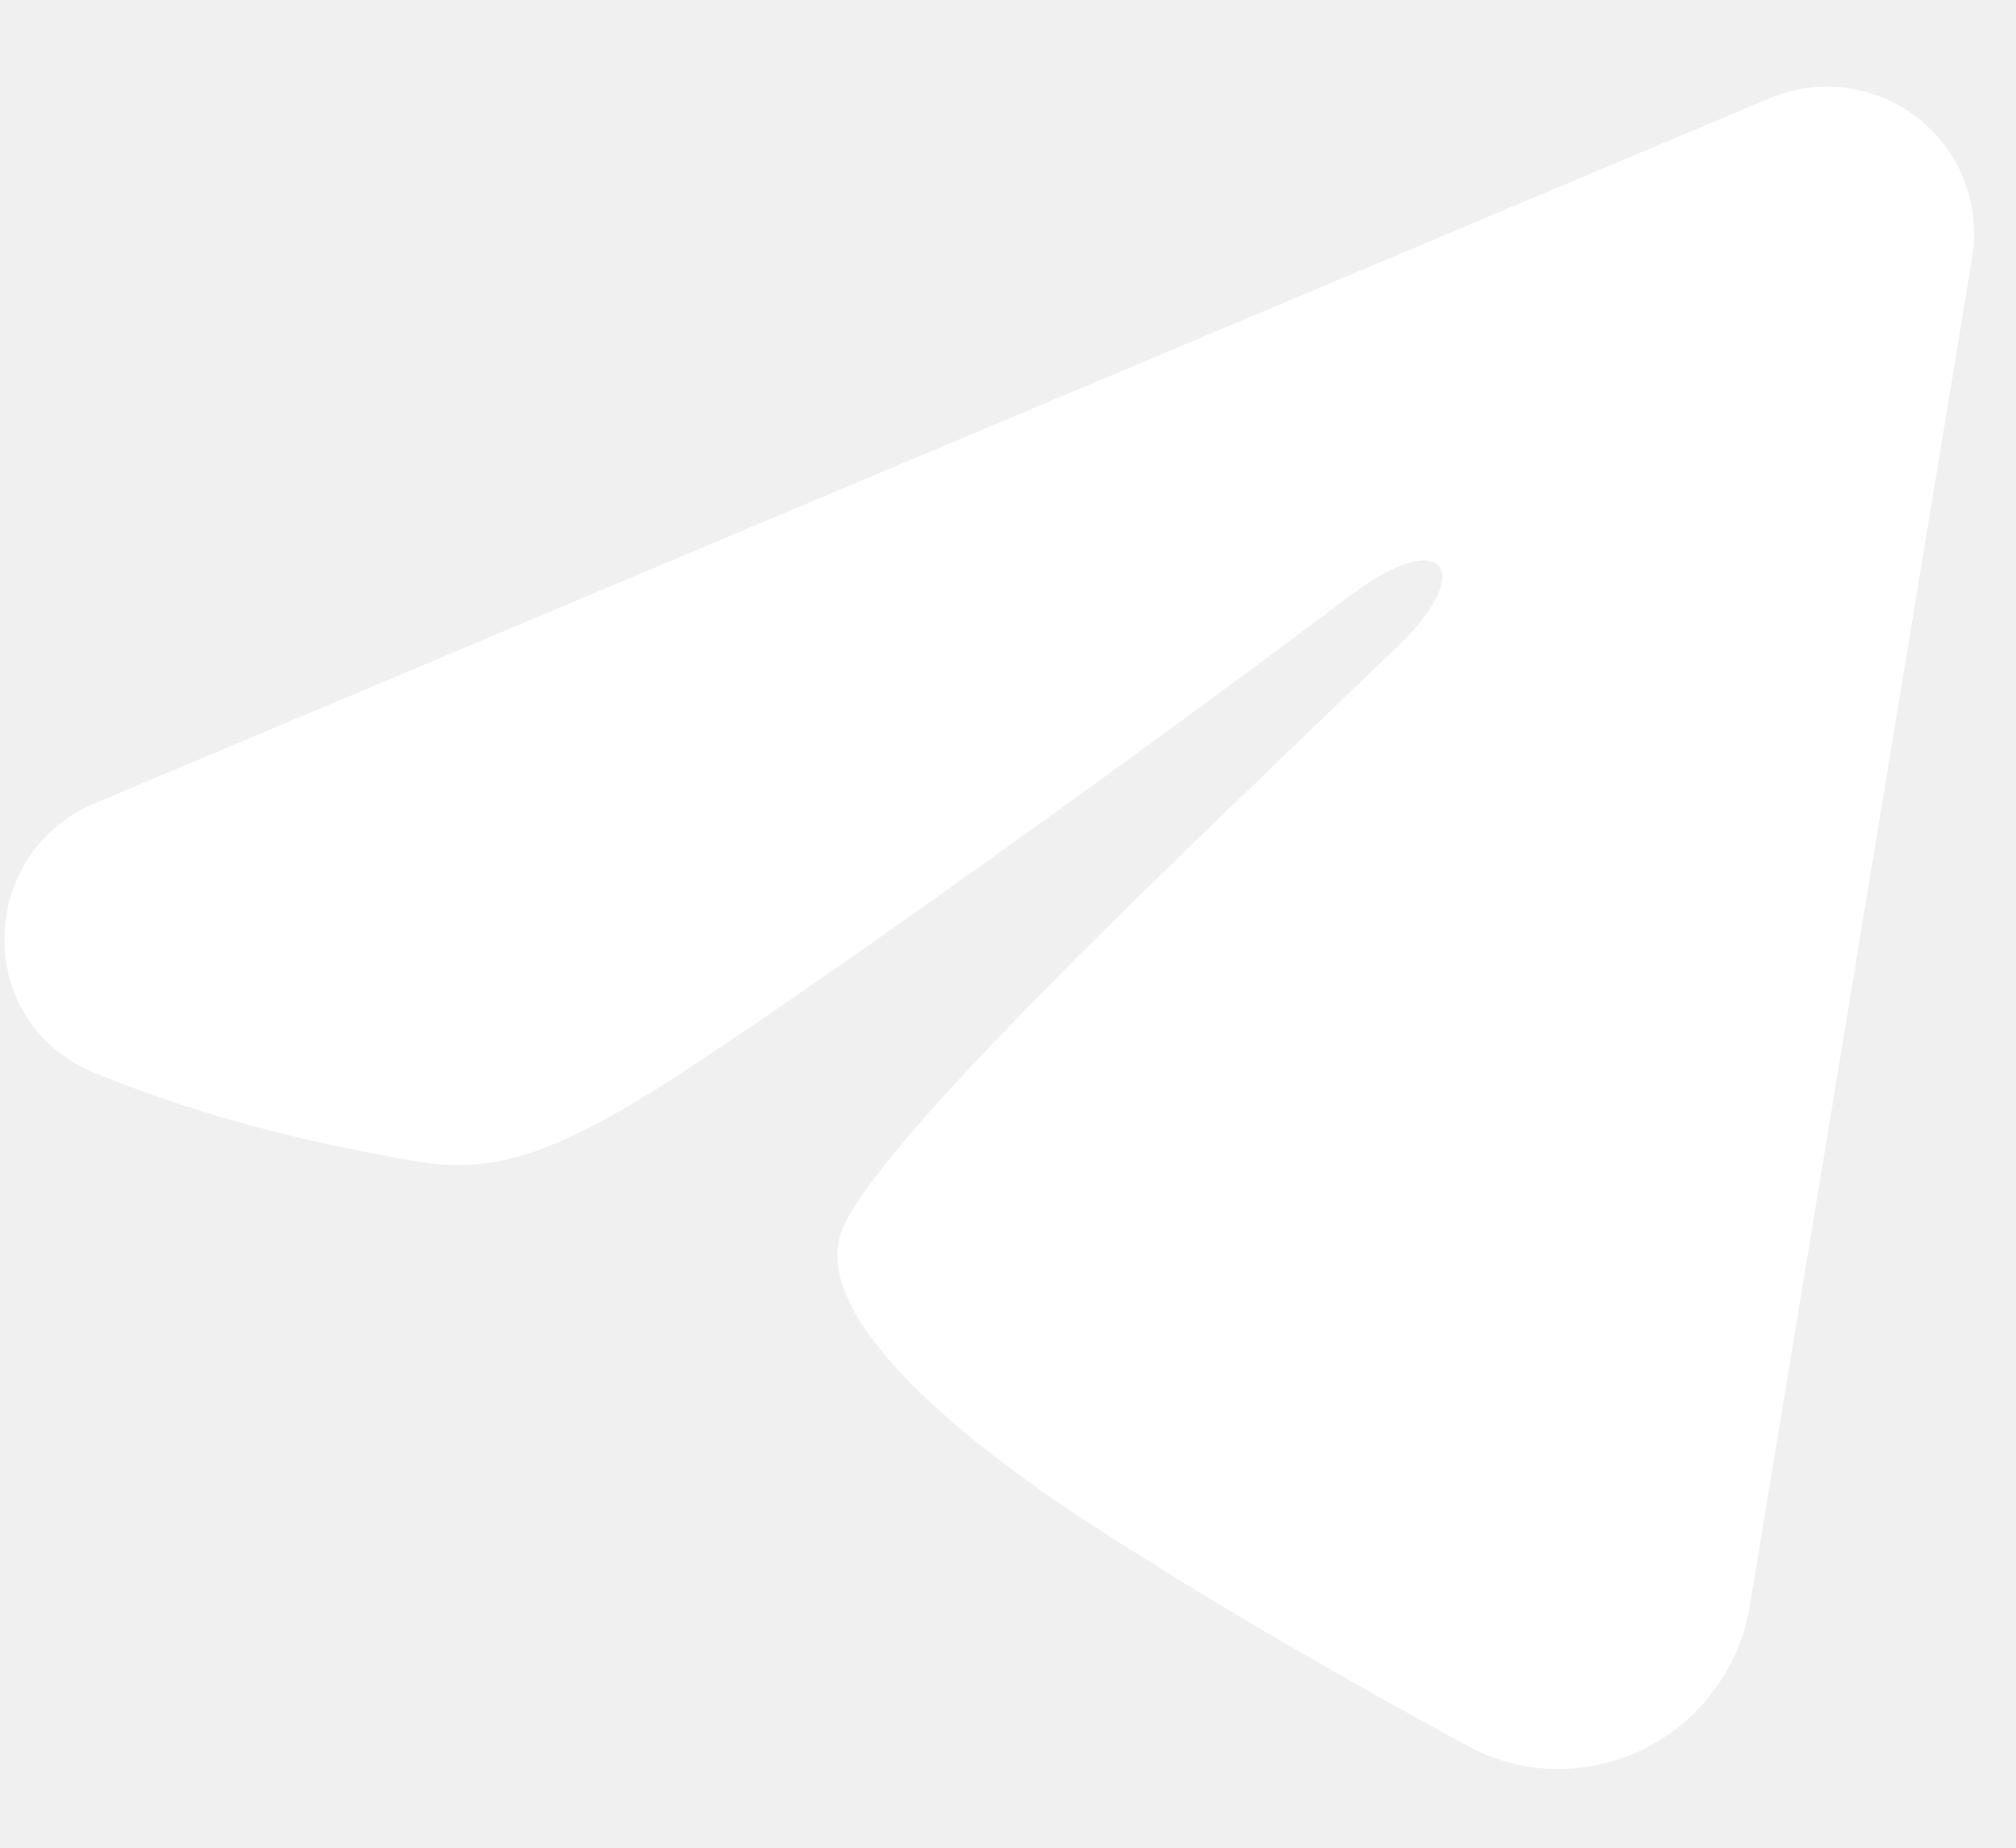
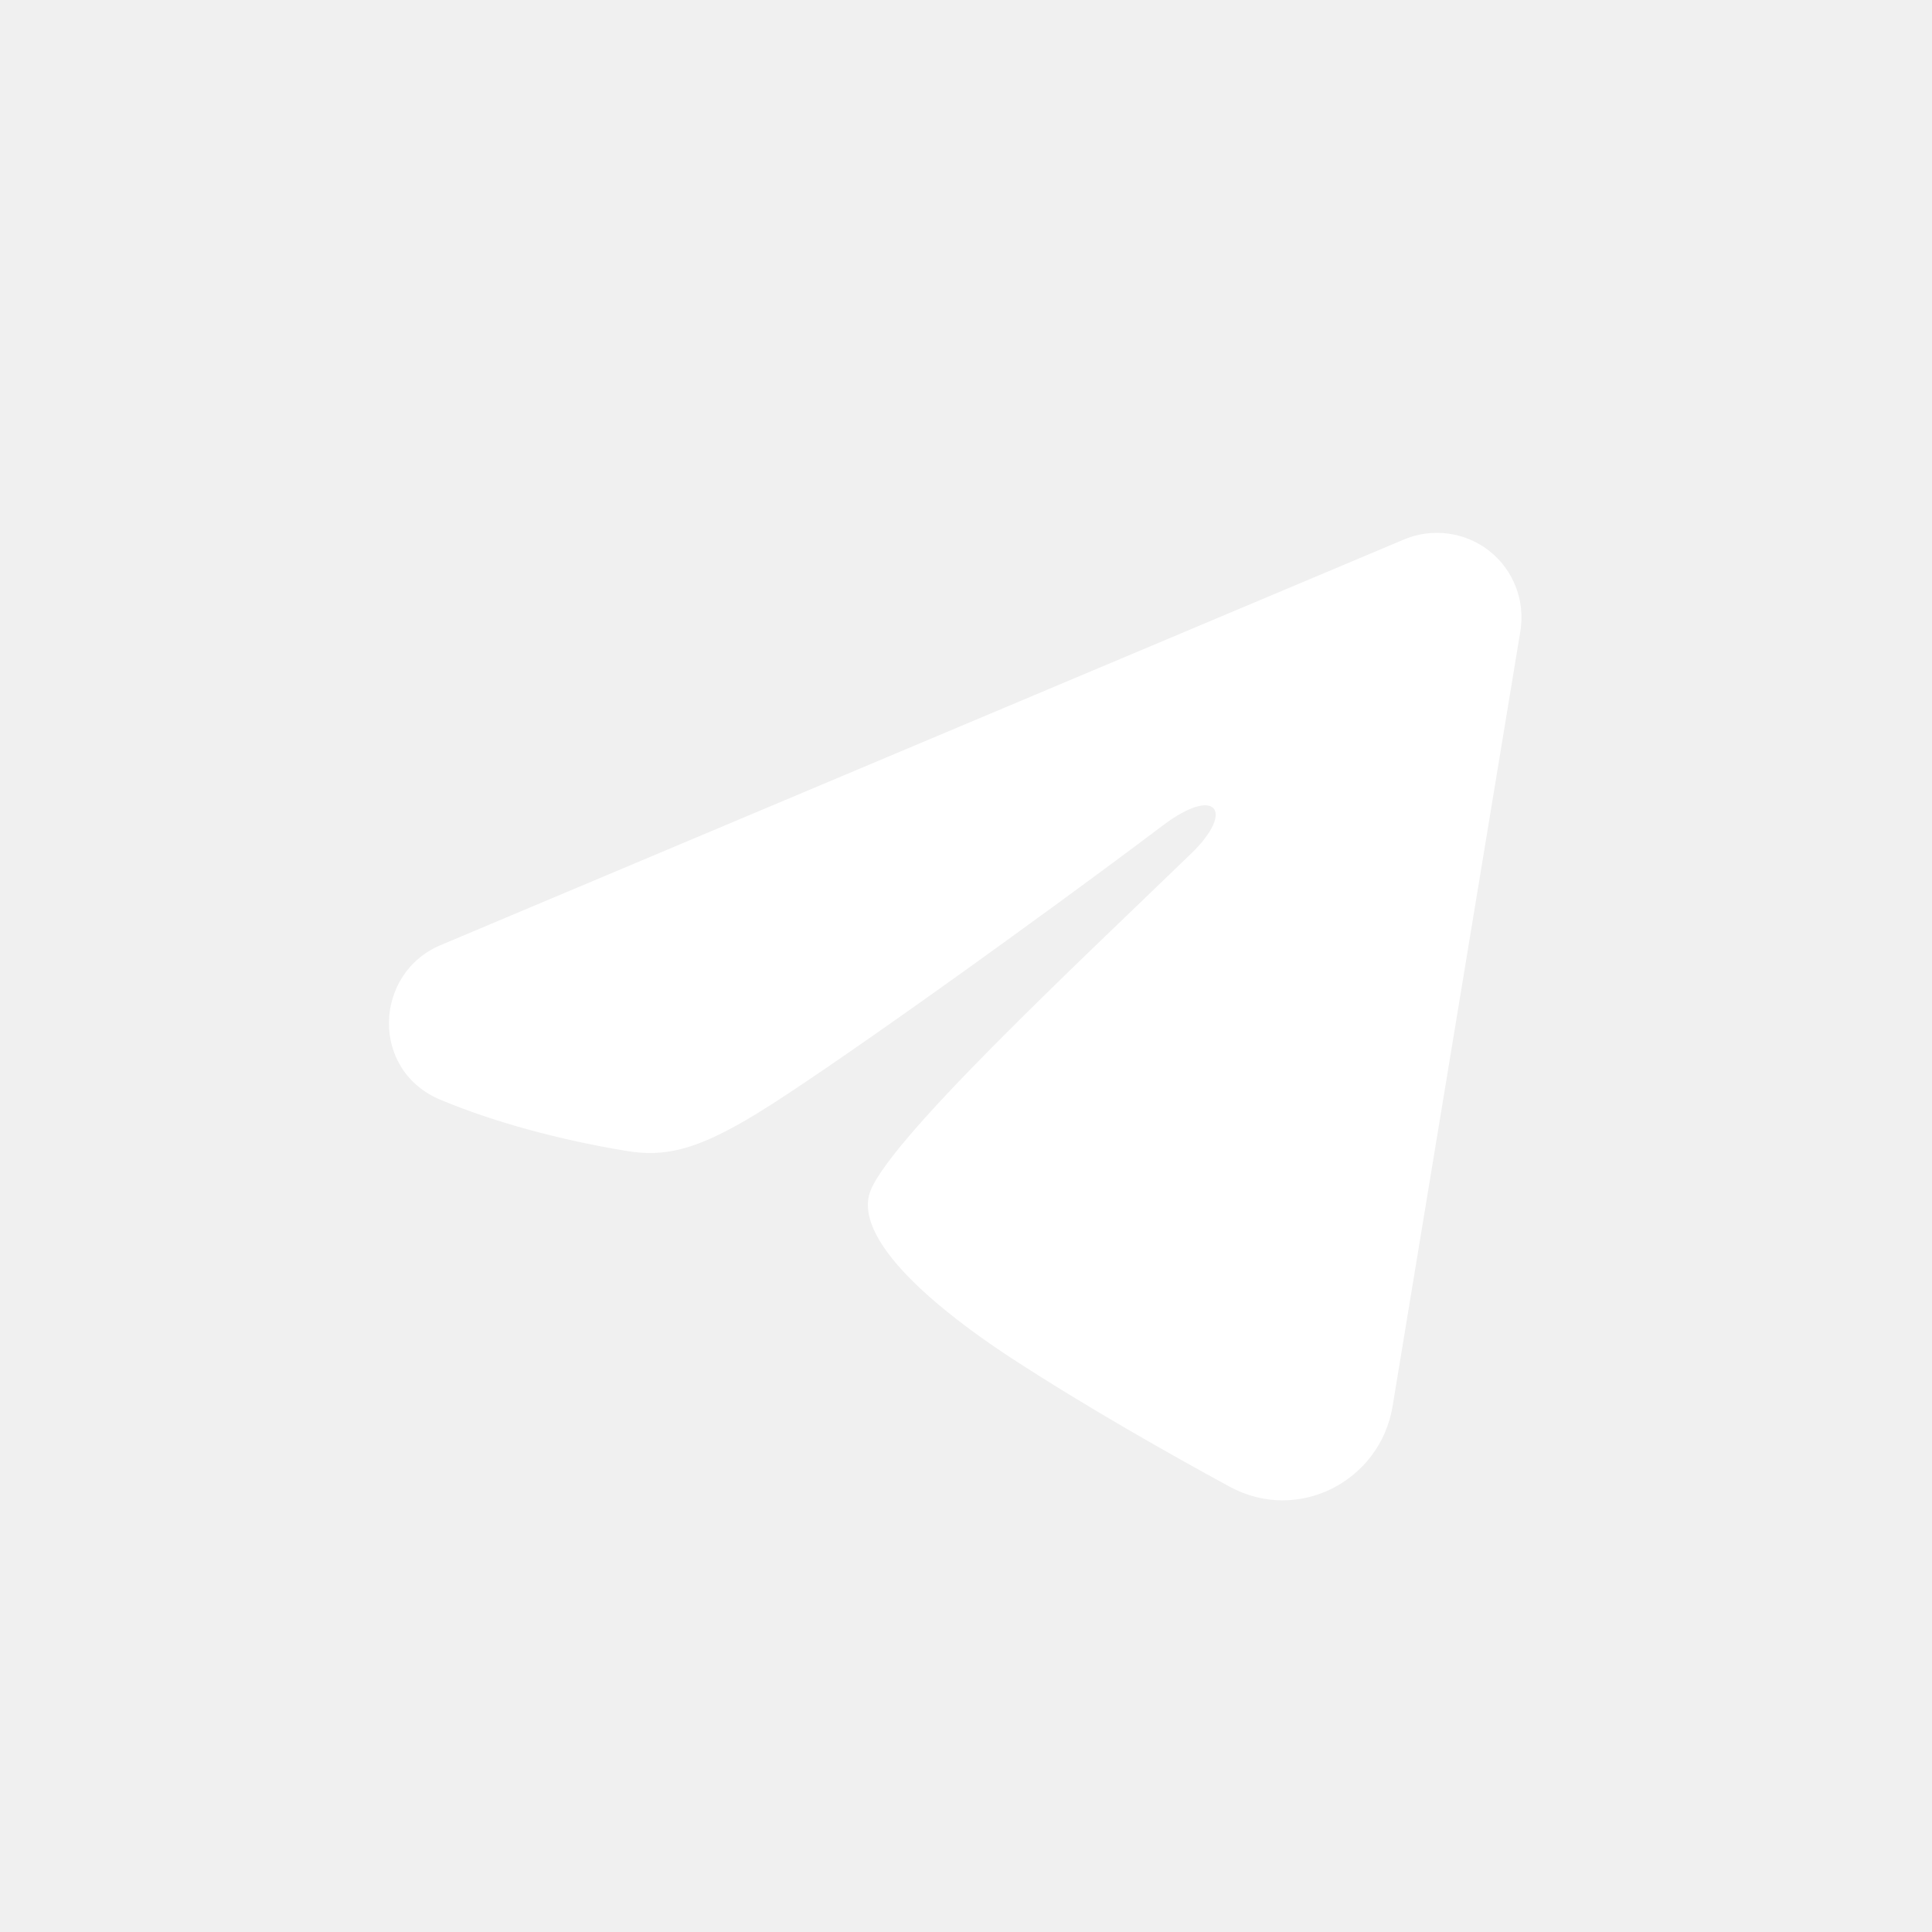
- <svg xmlns="http://www.w3.org/2000/svg" width="12" height="11" viewBox="0 0 12 11" fill="none">
-   <path fill-rule="evenodd" clip-rule="evenodd" d="M10.536 0.584C10.68 0.523 10.838 0.503 10.993 0.524C11.148 0.545 11.295 0.607 11.418 0.704C11.54 0.8 11.635 0.928 11.691 1.074C11.748 1.22 11.764 1.378 11.739 1.533L10.416 9.558C10.288 10.332 9.438 10.776 8.728 10.39C8.135 10.067 7.253 9.57 6.459 9.052C6.063 8.792 4.848 7.961 4.997 7.369C5.125 6.864 7.167 4.963 8.334 3.833C8.791 3.389 8.583 3.133 8.042 3.542C6.698 4.555 4.543 6.097 3.83 6.531C3.201 6.914 2.874 6.979 2.482 6.914C1.766 6.795 1.103 6.611 0.562 6.386C-0.17 6.083 -0.134 5.077 0.561 4.784L10.536 0.584Z" fill="white" />
+ <svg xmlns="http://www.w3.org/2000/svg" width="20" height="20" viewBox="0 0 20 20" fill="none">
+   <g clip-path="url(#clip0_7790_7388)">
+     <path fill-rule="evenodd" clip-rule="evenodd" d="M14.536 5.584C14.68 5.523 14.838 5.503 14.993 5.524C15.148 5.545 15.295 5.607 15.418 5.704C15.54 5.8 15.635 5.928 15.691 6.074C15.748 6.22 15.764 6.378 15.739 6.533L14.416 14.558C14.288 15.332 13.438 15.776 12.729 15.39C12.135 15.067 11.253 14.57 10.459 14.052C10.063 13.792 8.848 12.961 8.997 12.37C9.125 11.864 11.167 9.963 12.334 8.833C12.791 8.389 12.583 8.133 12.042 8.542C10.698 9.555 8.543 11.097 7.83 11.531C7.201 11.914 6.874 11.979 6.482 11.914C5.766 11.795 5.103 11.611 4.562 11.386C3.83 11.083 3.866 10.077 4.561 9.784L14.536 5.584Z" fill="white" />
+   </g>
+   <defs>
+     <clipPath id="clip0_7790_7388">
+       <rect width="14" height="14" fill="white" transform="translate(3 3)" />
+     </clipPath>
+   </defs>
</svg>
